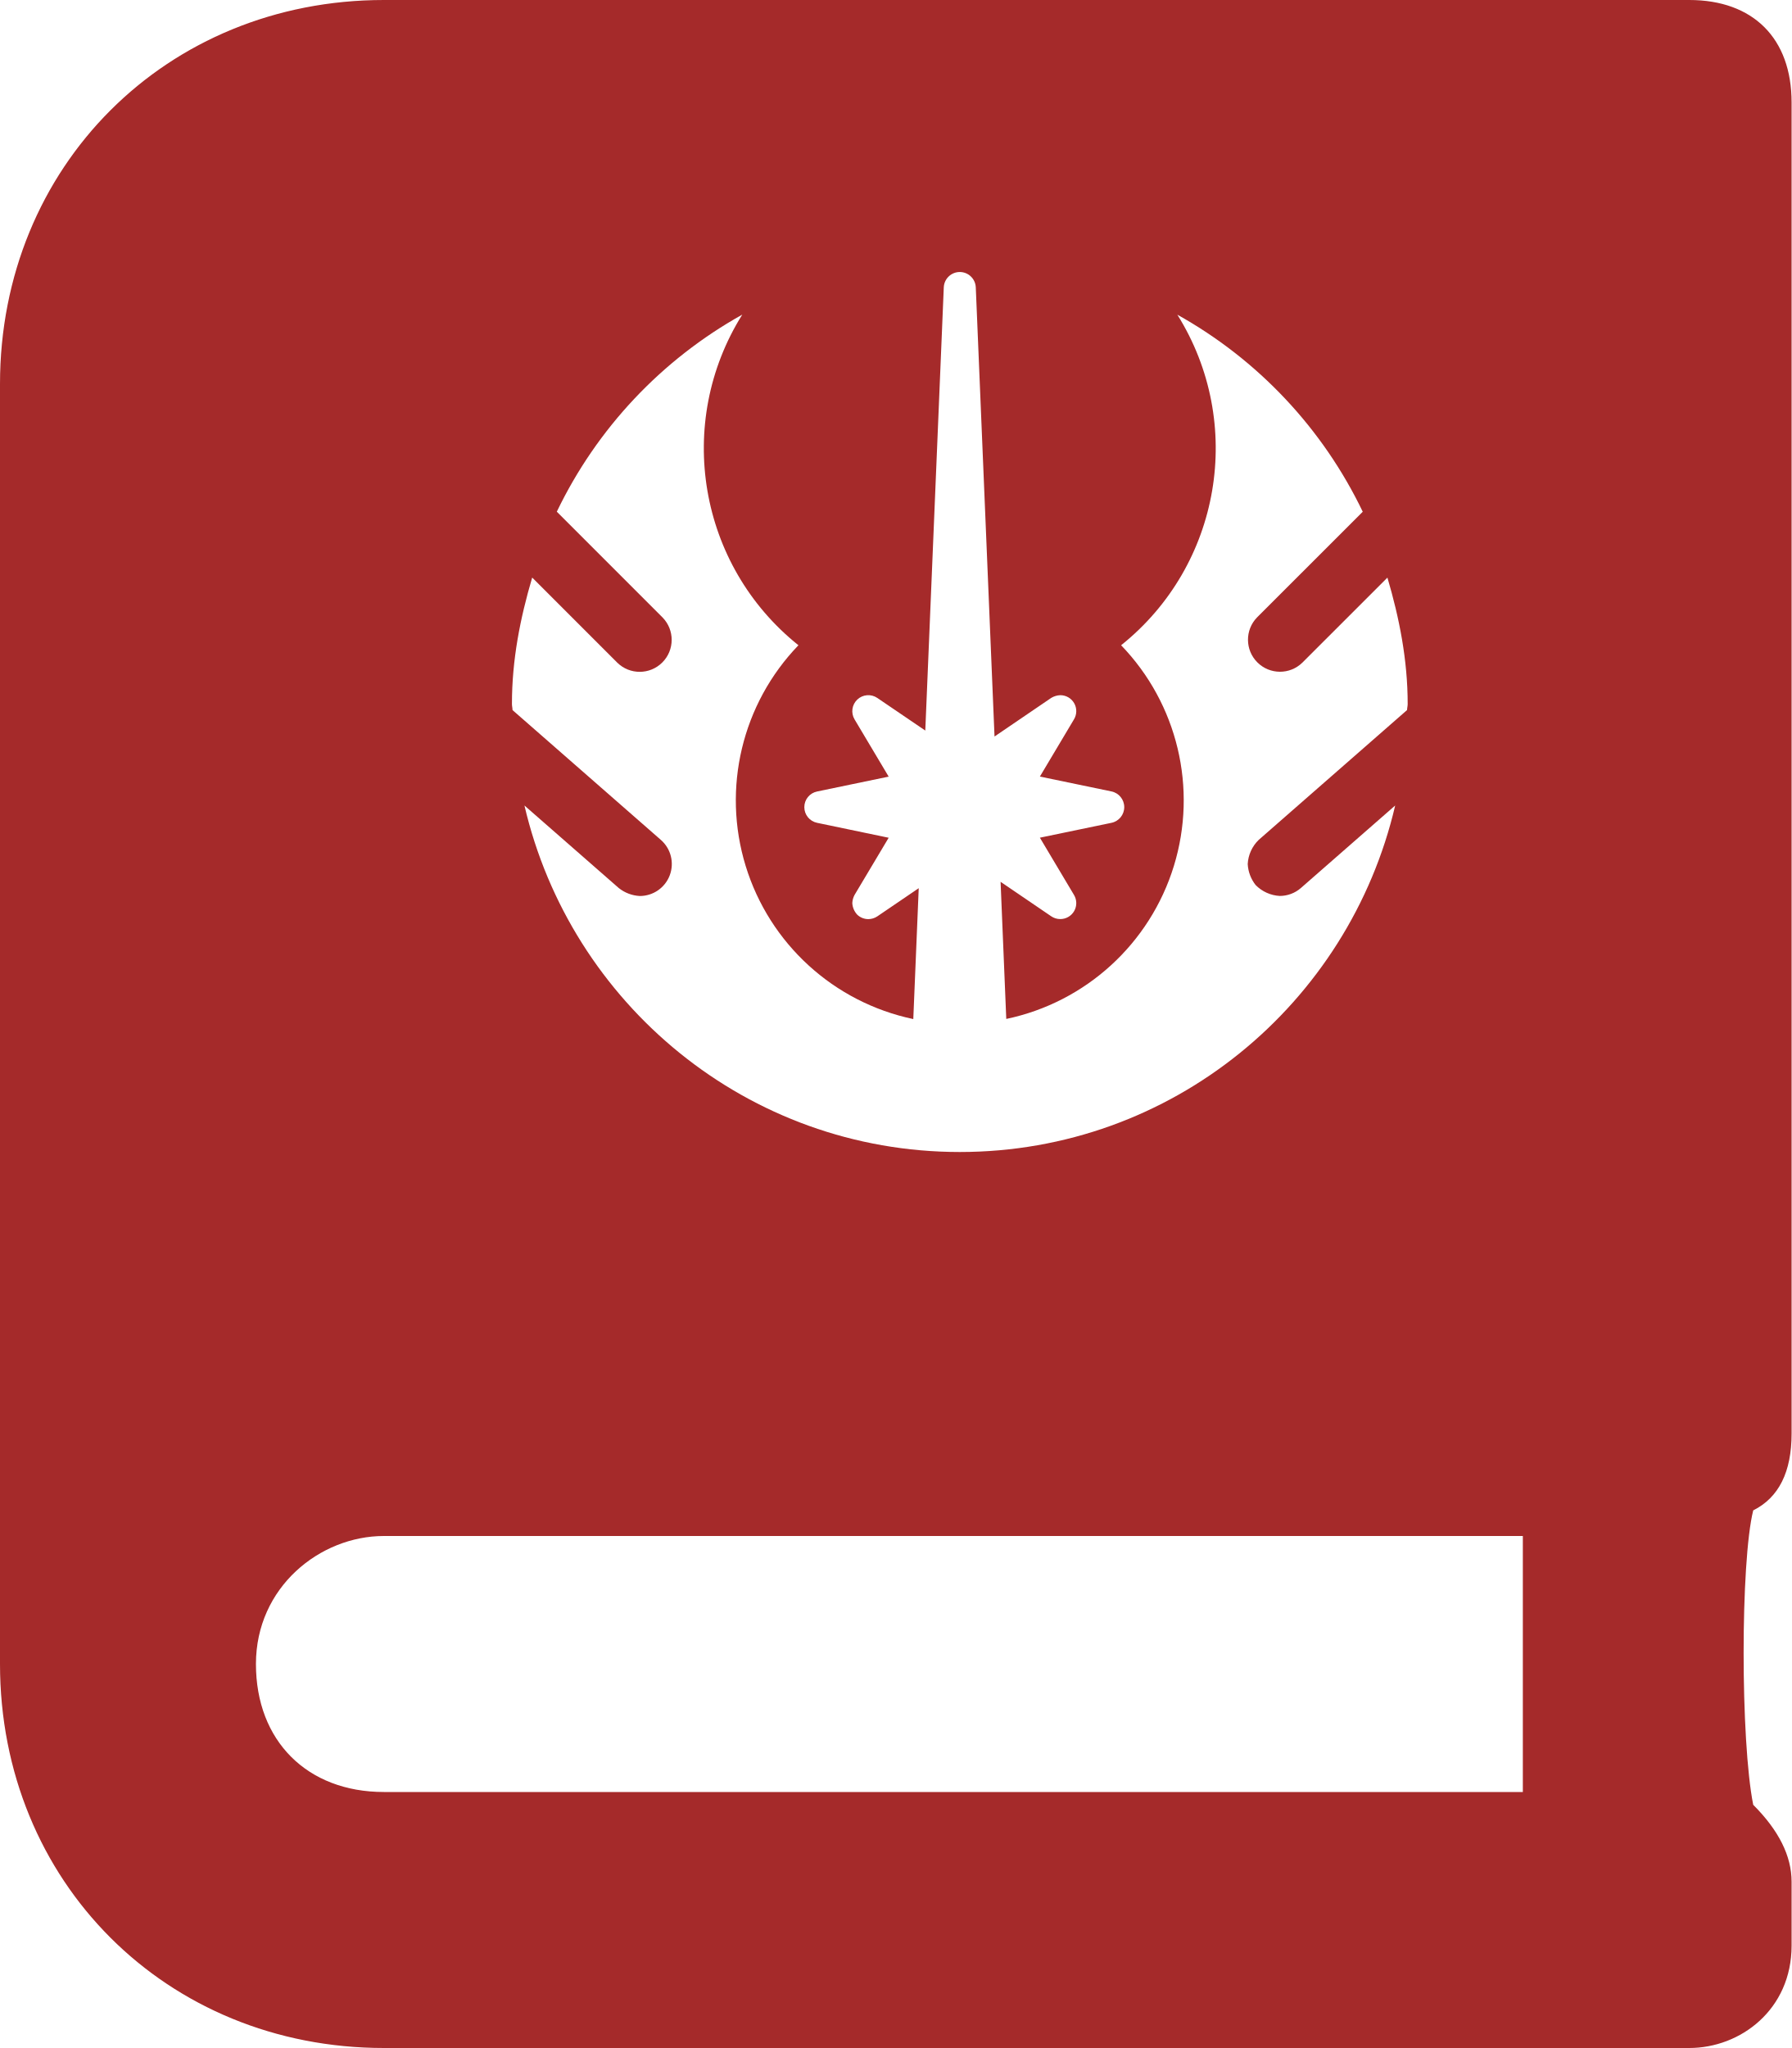
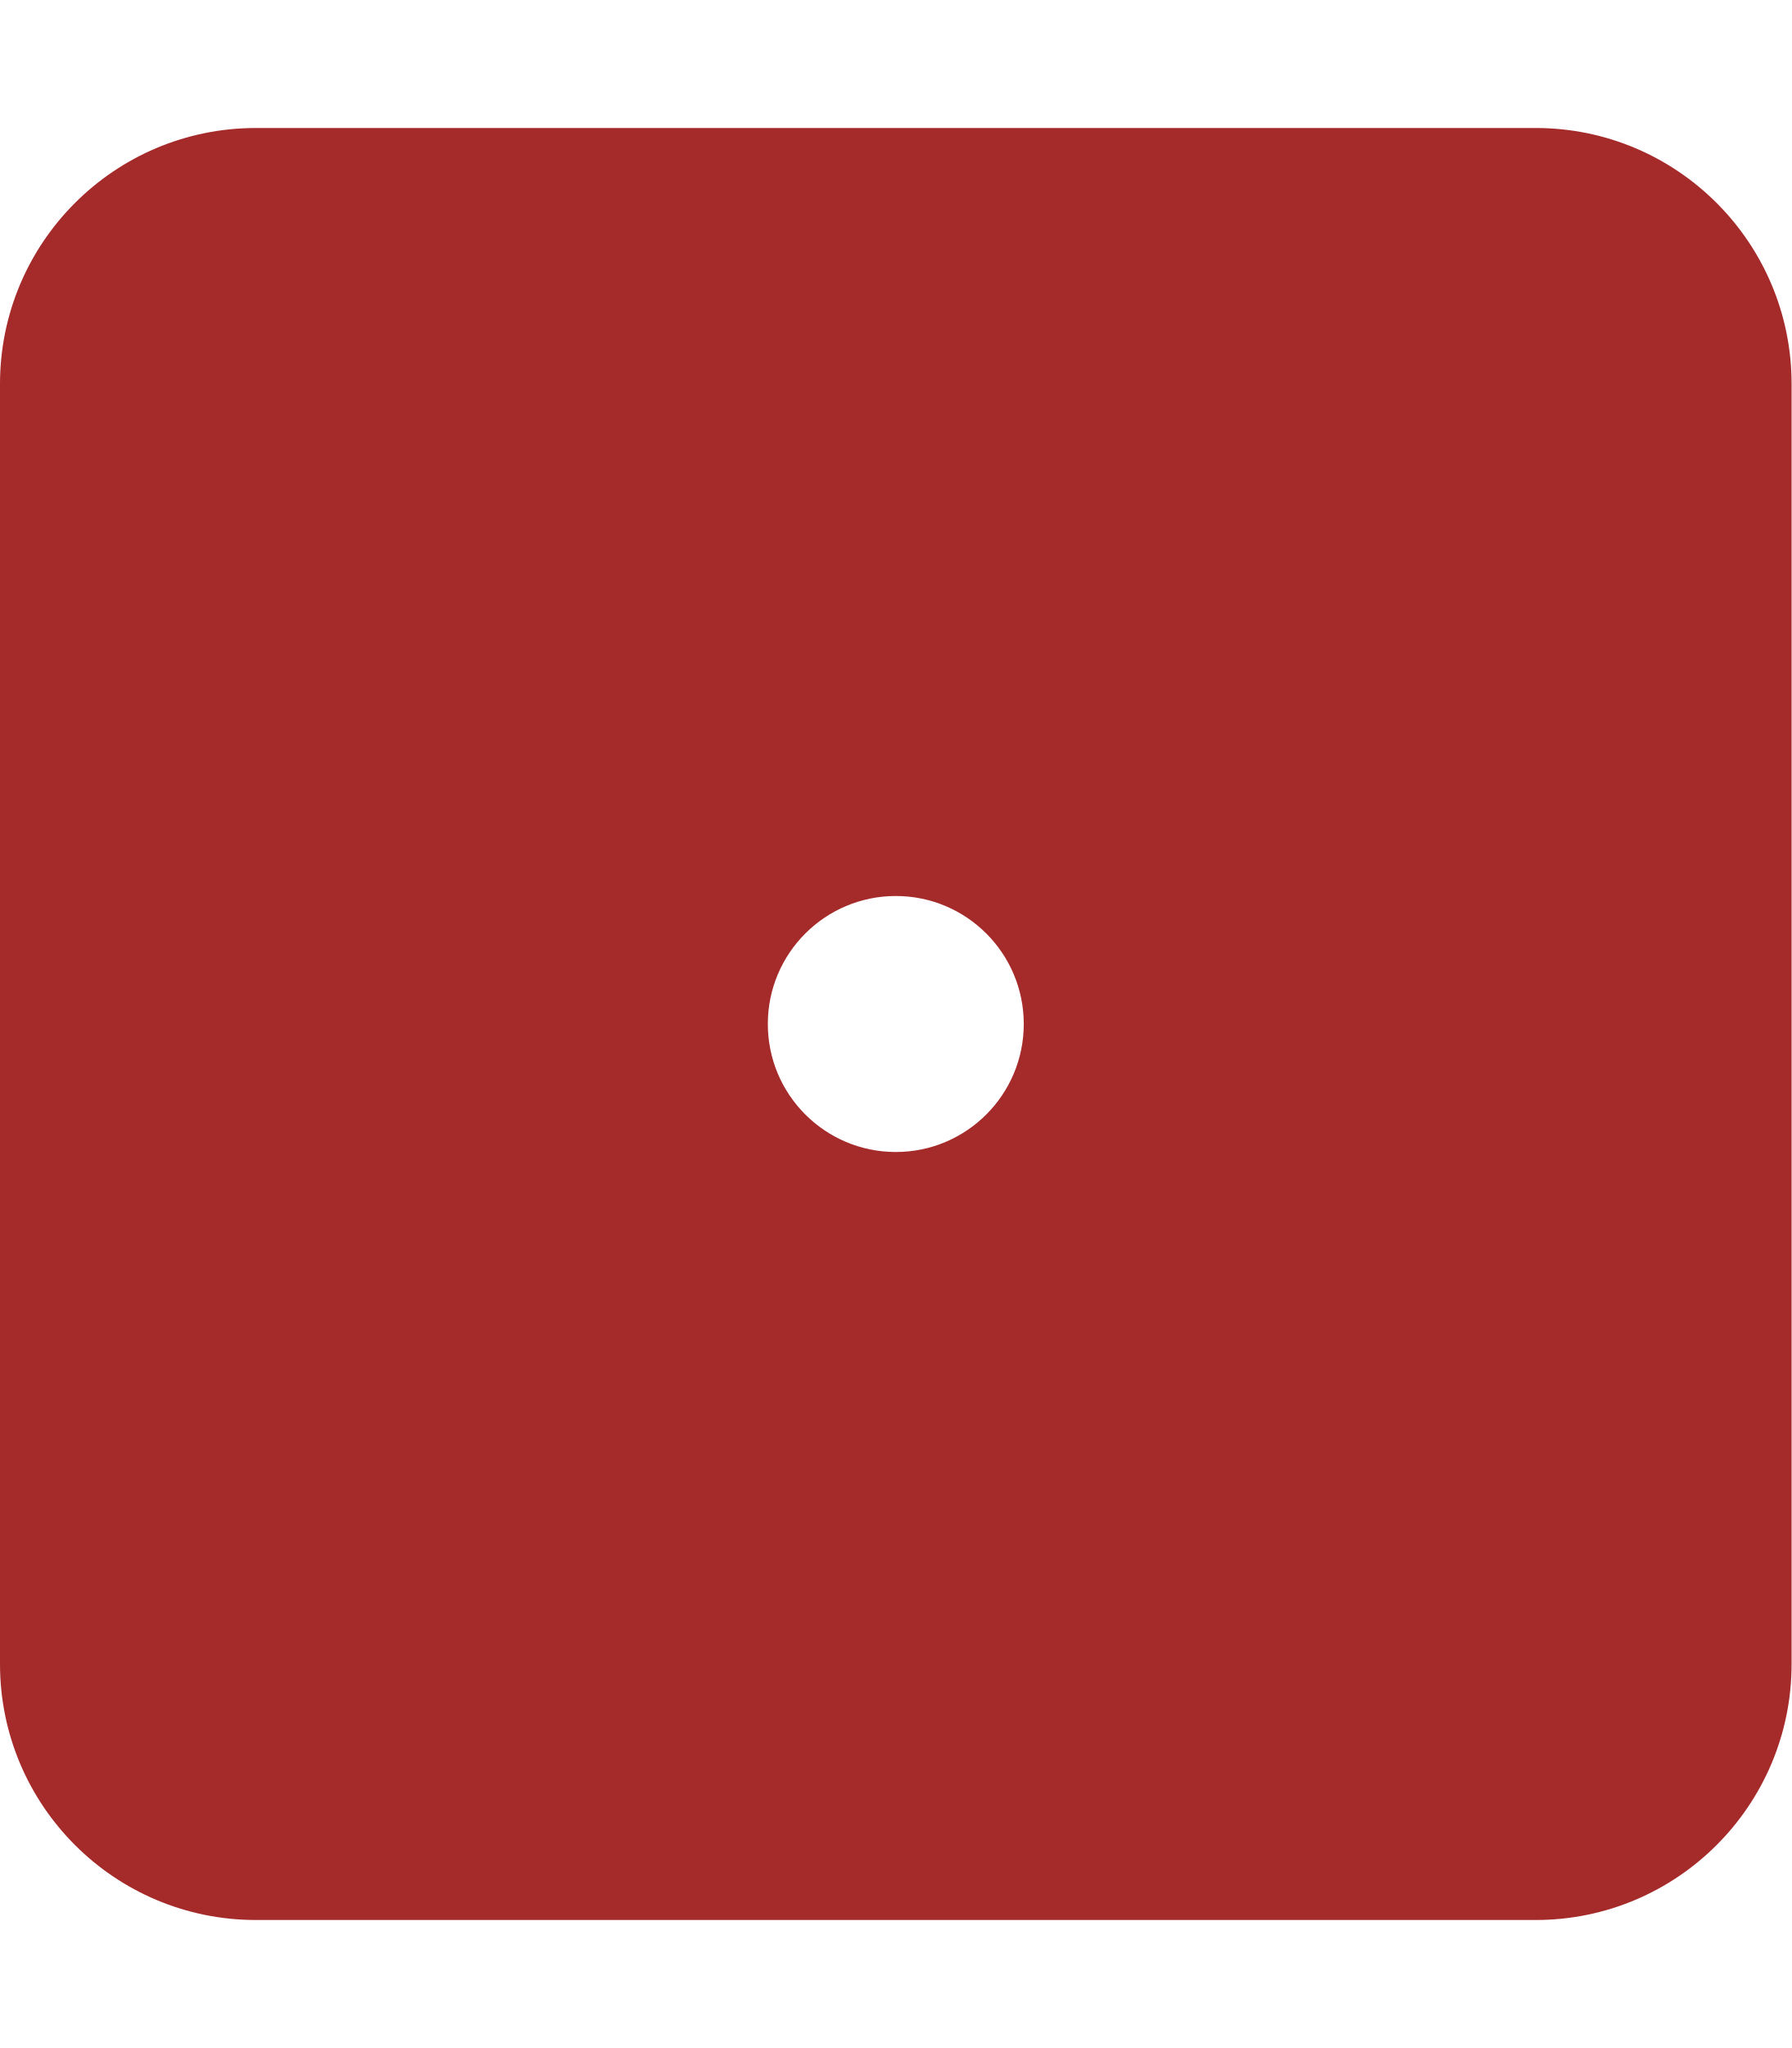
<svg xmlns="http://www.w3.org/2000/svg" style="fill:#a52a2a;" viewBox="0 0 448 512">
-   <path d="M438.406,377.594c-3.203,12.812-3.203,57.609,0,73.609Q447.992,460.789,448,470.406v16c0,16-12.797,25.594-25.594,25.594H96c-54.406,0-96-41.594-96-96V96C0,41.594,41.594,0,96,0H422.406C438.406,0,448,9.594,448,25.594v332.812Q448,372.797,438.406,377.594ZM380.797,384H96c-16,0-32,12.797-32,32s12.797,32,32,32H380.797ZM128.016,176.016c0,.516.141.984.141,1.5l37.109,32.469A8,8,0,0,1,160,224h-.016a9.177,9.177,0,0,1-5.25-1.984L131.141,201.375C142.688,250.953,186.906,288,240,288s97.312-37.047,108.875-86.625l-23.594,20.641a8.025,8.025,0,0,1-5.266,1.969H320a9.146,9.146,0,0,1-6.016-2.719A9.265,9.265,0,0,1,312,216a9.097,9.097,0,0,1,2.734-6.016l37.109-32.469c.016-.531.156-1,.156-1.516,0-11.047-2.094-21.516-5.063-31.594l-21.266,21.25a8.005,8.005,0,0,1-11.328-11.312l26.422-26.406a111.815,111.815,0,0,0-46.359-49.266,63.023,63.023,0,0,1-14.062,82.641A55.838,55.838,0,0,1,251.625,254.734l-1.422-34.281,12.672,8.625a3.967,3.967,0,0,0,2.25.688,3.981,3.981,0,0,0,3.437-6.031l-8.531-14.312,17.906-3.719a4.006,4.006,0,0,0,0-7.844l-17.906-3.719,8.531-14.312a3.981,3.981,0,0,0-3.437-6.031,4.726,4.726,0,0,0-2.25.672L248.688,184.125,244,71.828a4.004,4.004,0,0,0-8,0l-4.625,110.812-12-8.156a4.003,4.003,0,0,0-5.688,5.359l8.531,14.312L204.312,197.875a3.997,3.997,0,0,0,0,7.828l17.906,3.734-8.531,14.297a4.725,4.725,0,0,0-.562,2.047,4.595,4.595,0,0,0,1.25,2.906,4.011,4.011,0,0,0,2.75,1.094,4.09,4.09,0,0,0,2.25-.688l10.359-7.047L228.375,254.766a55.864,55.864,0,0,1-28.719-93.453,63.011,63.011,0,0,1-14.047-82.656,111.932,111.932,0,0,0-46.375,49.266l26.422,26.422a7.999,7.999,0,0,1-11.312,11.312l-21.266-21.266C130.094,154.484,128,164.953,128.016,176.016Z" />
+   <path d="M384 32H64C28.65 32 0 60.65 0 96v320c0 35.35 28.65 64 64 64h320c35.35 0 64-28.65 64-64V96c0-35.35-28.65-64-64-64zM224 288c-17.67 0-32-14.33-32-32s14.33-32 32-32 32 14.33 32 32-14.33 32-32 32z" />
</svg>
